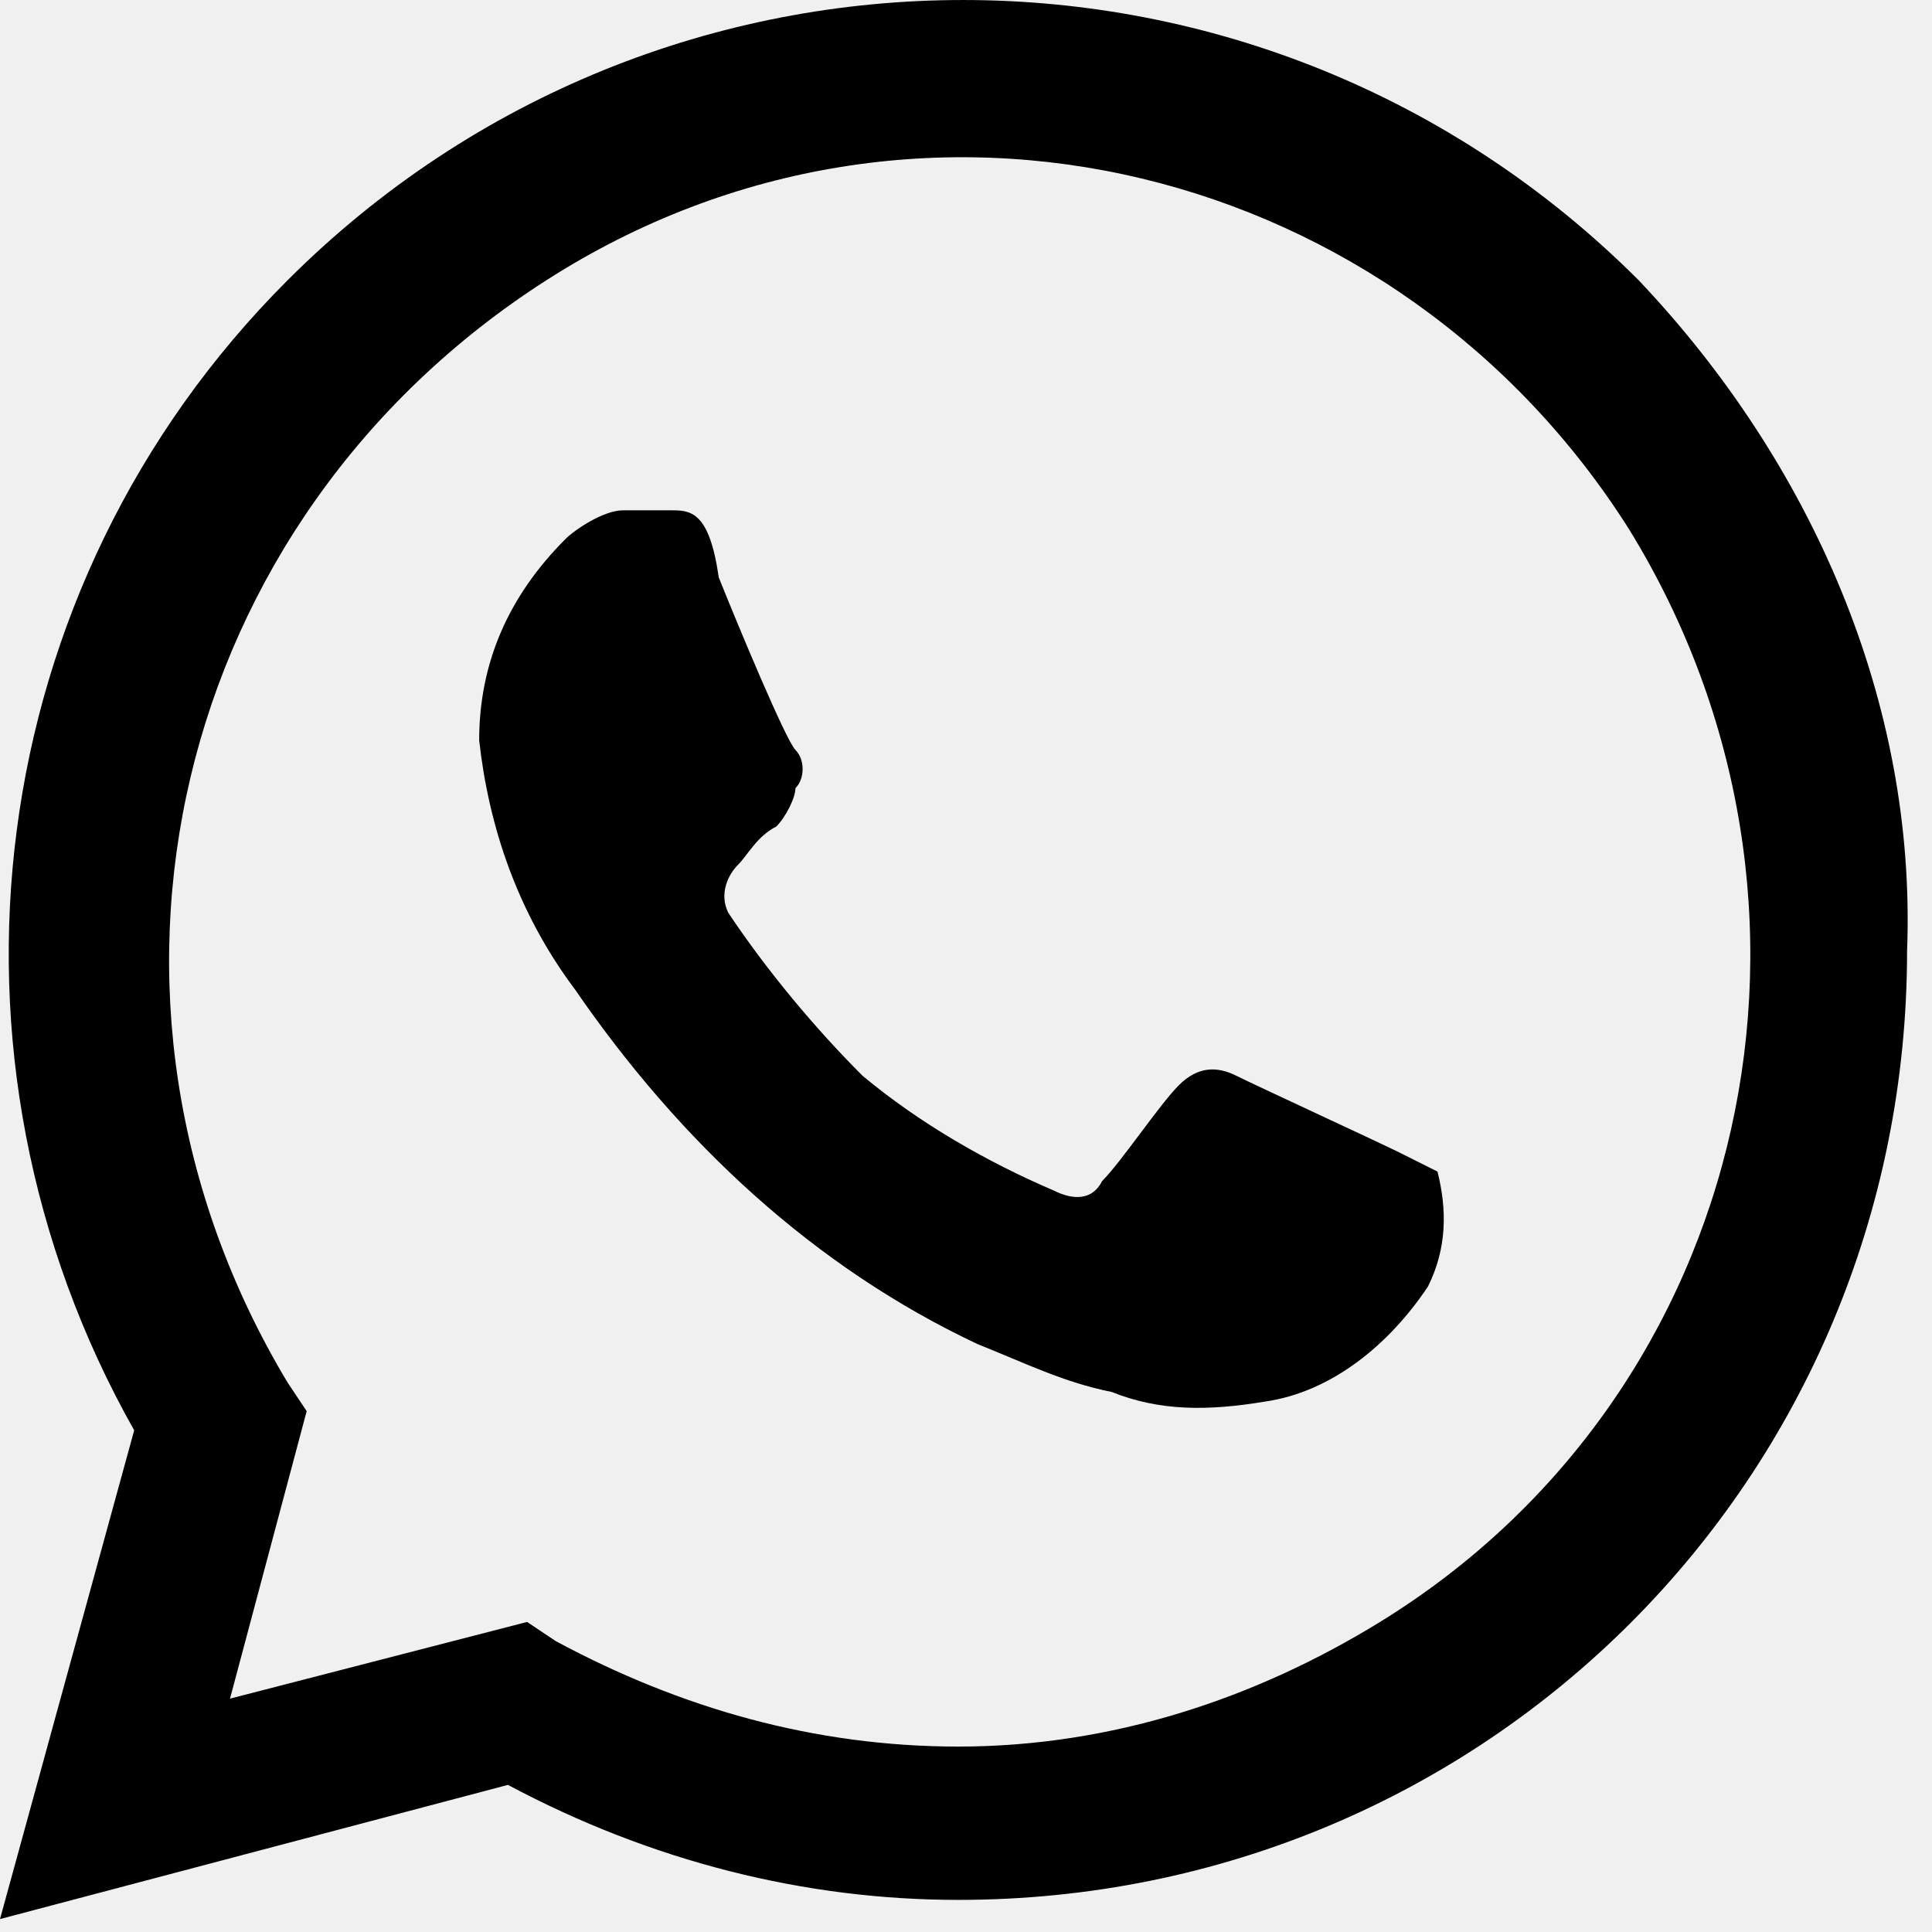
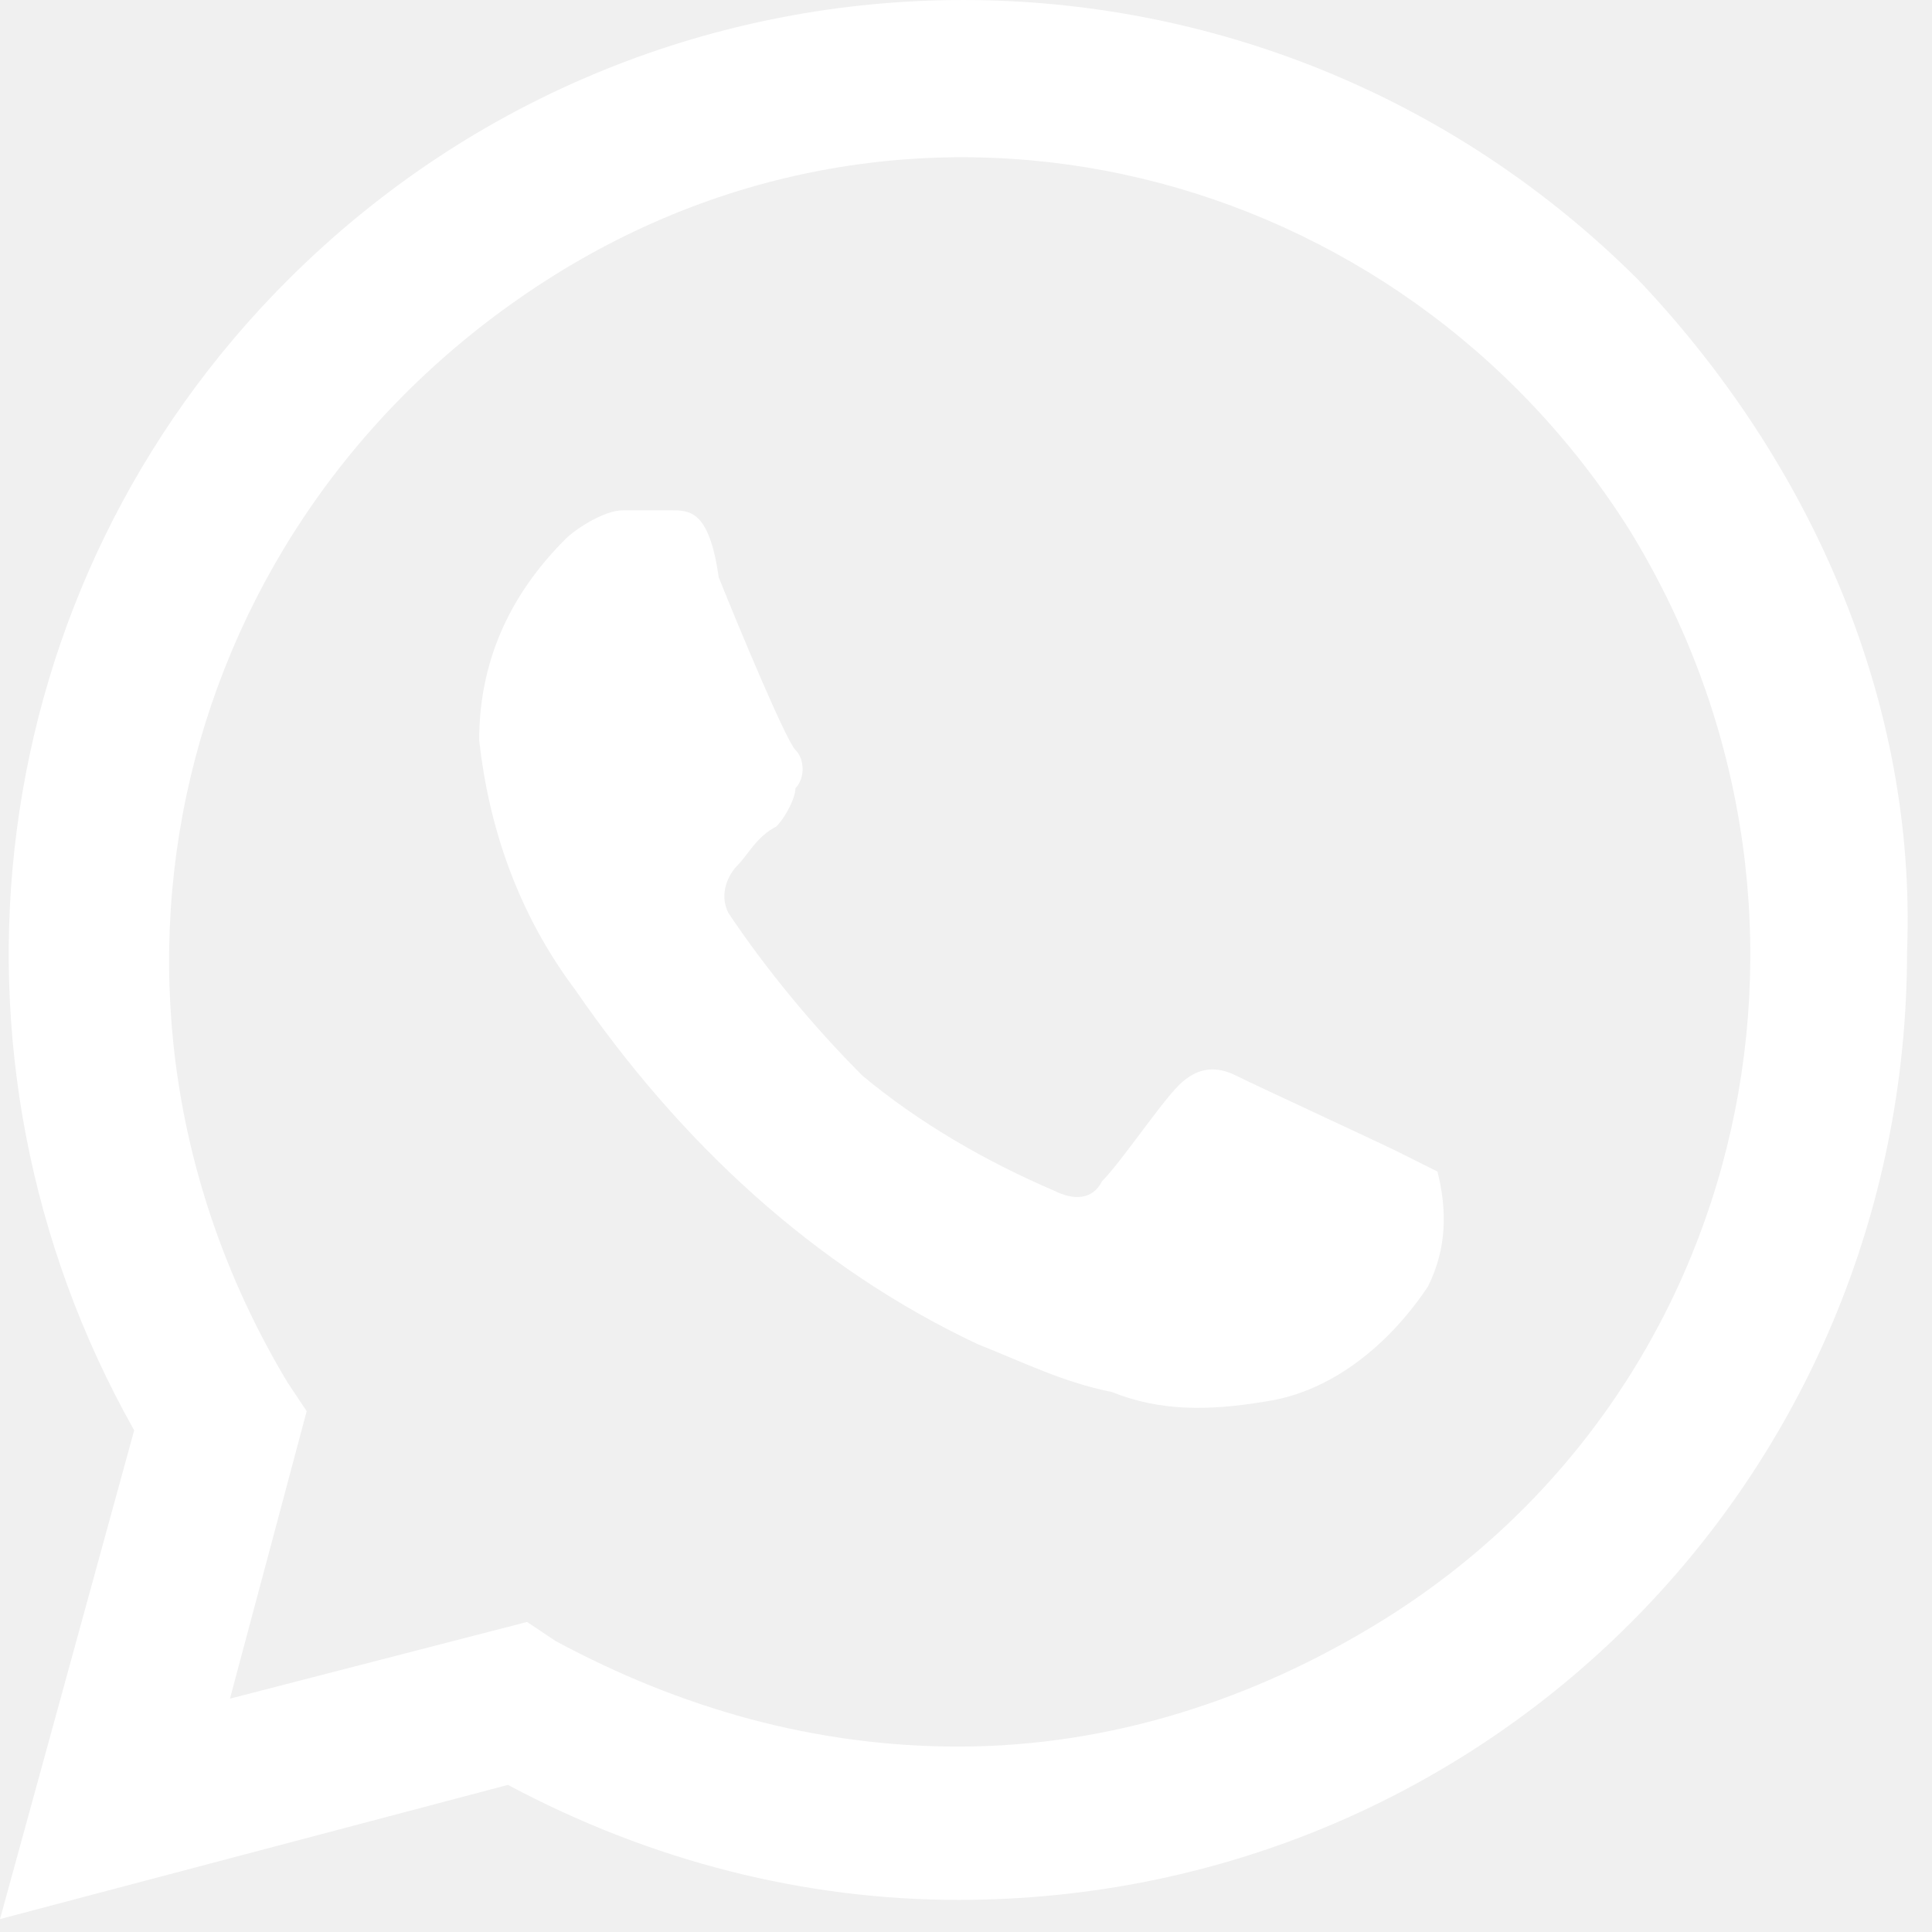
<svg xmlns="http://www.w3.org/2000/svg" width="42" height="42" viewBox="0 0 42 42" fill="none">
-   <path d="M30.417 25.052C30 24.844 27.292 23.594 26.875 23.385C26.458 23.177 26.042 23.177 25.625 23.594C25.208 24.01 24.375 25.26 23.958 25.677C23.75 26.094 23.333 26.094 22.917 25.885C21.458 25.26 20 24.427 18.75 23.385C17.708 22.344 16.667 21.094 15.833 19.844C15.625 19.427 15.833 19.01 16.042 18.802C16.25 18.594 16.458 18.177 16.875 17.969C17.083 17.76 17.292 17.344 17.292 17.135C17.5 16.927 17.5 16.51 17.292 16.302C17.083 16.094 16.042 13.594 15.625 12.552C15.417 11.094 15 11.094 14.583 11.094H13.542C13.125 11.094 12.5 11.51 12.292 11.719C11.042 12.969 10.417 14.427 10.417 16.094C10.625 17.969 11.25 19.844 12.5 21.51C14.792 24.844 17.708 27.552 21.25 29.219C22.292 29.635 23.125 30.052 24.167 30.26C25.208 30.677 26.25 30.677 27.5 30.469C28.958 30.26 30.208 29.219 31.042 27.969C31.458 27.135 31.458 26.302 31.25 25.469L30.417 25.052ZM35.625 6.094C27.5 -2.031 14.375 -2.031 6.25 6.094C-0.417 12.76 -1.667 22.969 2.917 31.094L0 41.719L11.042 38.802C14.167 40.469 17.5 41.302 20.833 41.302C32.292 41.302 41.458 32.135 41.458 20.677C41.667 15.26 39.375 10.052 35.625 6.094ZM30 35.26C27.292 36.927 24.167 37.969 20.833 37.969C17.708 37.969 14.792 37.135 12.083 35.677L11.458 35.26L5 36.927L6.667 30.677L6.25 30.052C1.25 21.719 3.75 11.302 11.875 6.094C20 0.885 30.417 3.594 35.417 11.51C40.417 19.635 38.125 30.26 30 35.26Z" fill="black" />
+   <path d="M30.417 25.052C30 24.844 27.292 23.594 26.875 23.385C26.458 23.177 26.042 23.177 25.625 23.594C25.208 24.01 24.375 25.26 23.958 25.677C23.75 26.094 23.333 26.094 22.917 25.885C21.458 25.26 20 24.427 18.75 23.385C17.708 22.344 16.667 21.094 15.833 19.844C15.625 19.427 15.833 19.01 16.042 18.802C16.25 18.594 16.458 18.177 16.875 17.969C17.083 17.76 17.292 17.344 17.292 17.135C17.5 16.927 17.5 16.51 17.292 16.302C17.083 16.094 16.042 13.594 15.625 12.552C15.417 11.094 15 11.094 14.583 11.094H13.542C13.125 11.094 12.5 11.51 12.292 11.719C11.042 12.969 10.417 14.427 10.417 16.094C10.625 17.969 11.25 19.844 12.5 21.51C14.792 24.844 17.708 27.552 21.25 29.219C22.292 29.635 23.125 30.052 24.167 30.26C25.208 30.677 26.25 30.677 27.5 30.469C28.958 30.26 30.208 29.219 31.042 27.969C31.458 27.135 31.458 26.302 31.25 25.469L30.417 25.052ZM35.625 6.094C27.5 -2.031 14.375 -2.031 6.25 6.094C-0.417 12.76 -1.667 22.969 2.917 31.094L0 41.719L11.042 38.802C14.167 40.469 17.5 41.302 20.833 41.302C32.292 41.302 41.458 32.135 41.458 20.677C41.667 15.26 39.375 10.052 35.625 6.094ZM30 35.26C27.292 36.927 24.167 37.969 20.833 37.969C17.708 37.969 14.792 37.135 12.083 35.677L11.458 35.26L5 36.927L6.667 30.677L6.25 30.052C1.25 21.719 3.75 11.302 11.875 6.094C20 0.885 30.417 3.594 35.417 11.51C40.417 19.635 38.125 30.26 30 35.26Z" fill="white" />
</svg>
